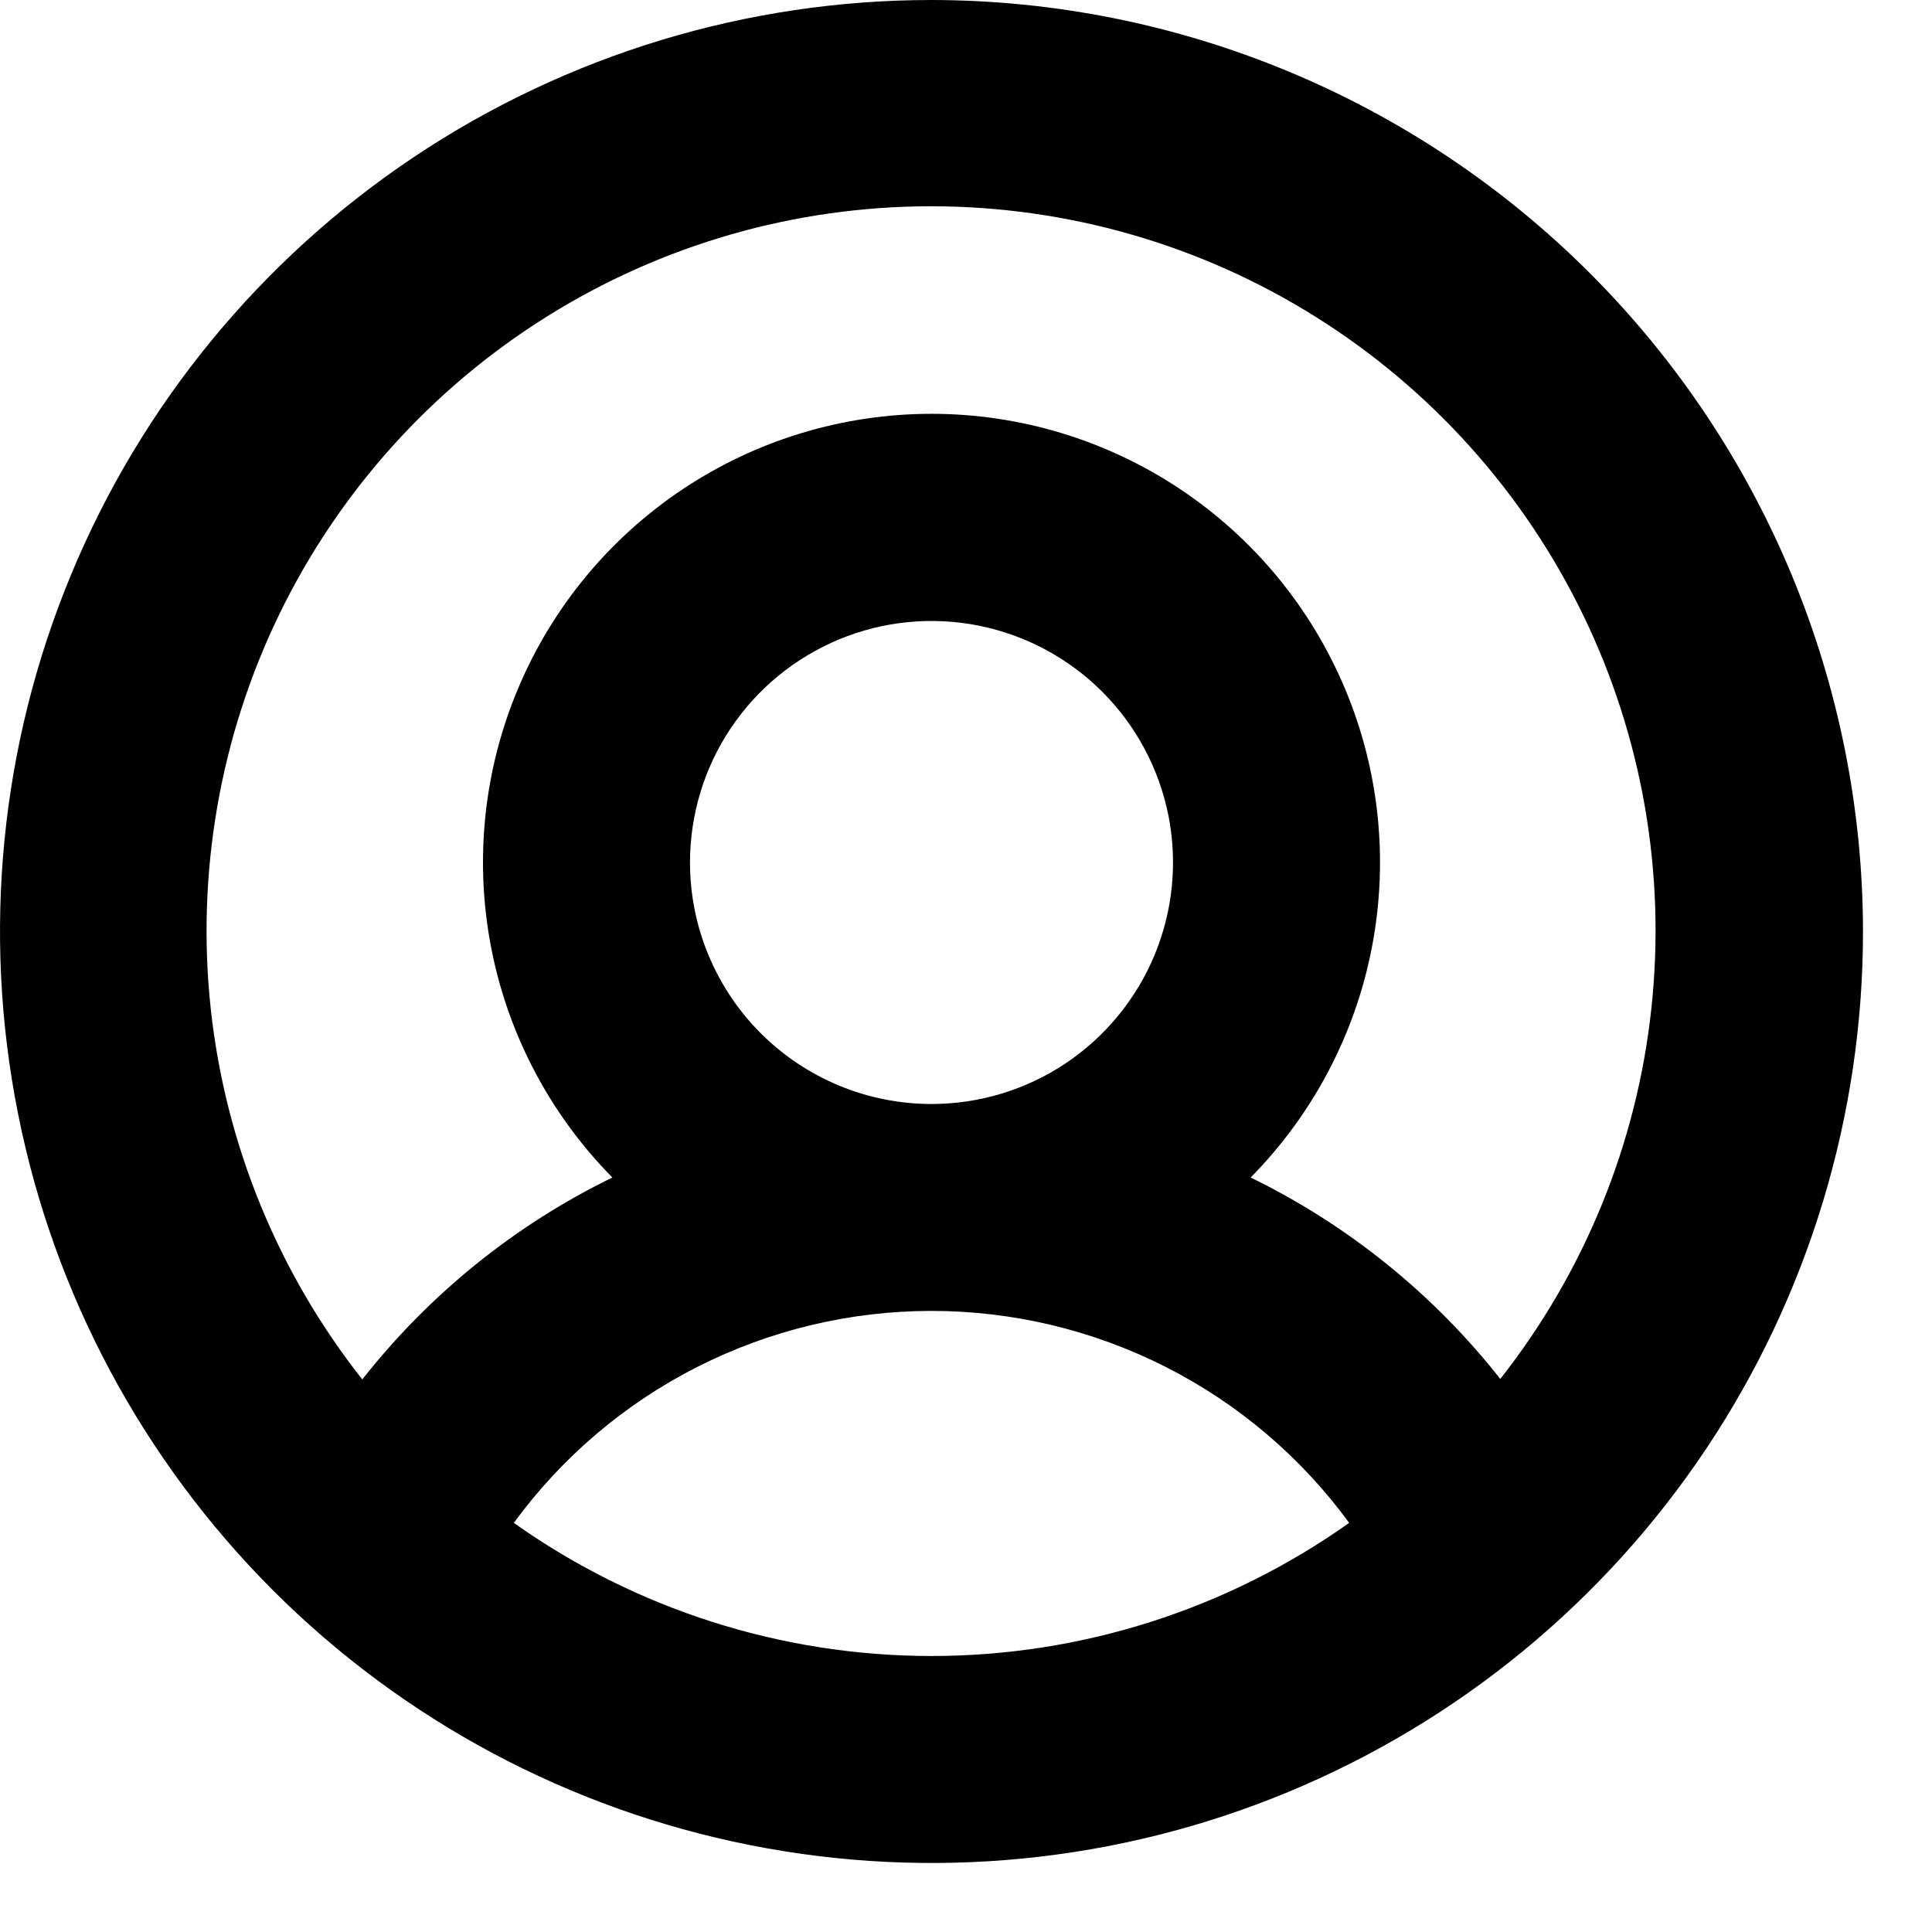
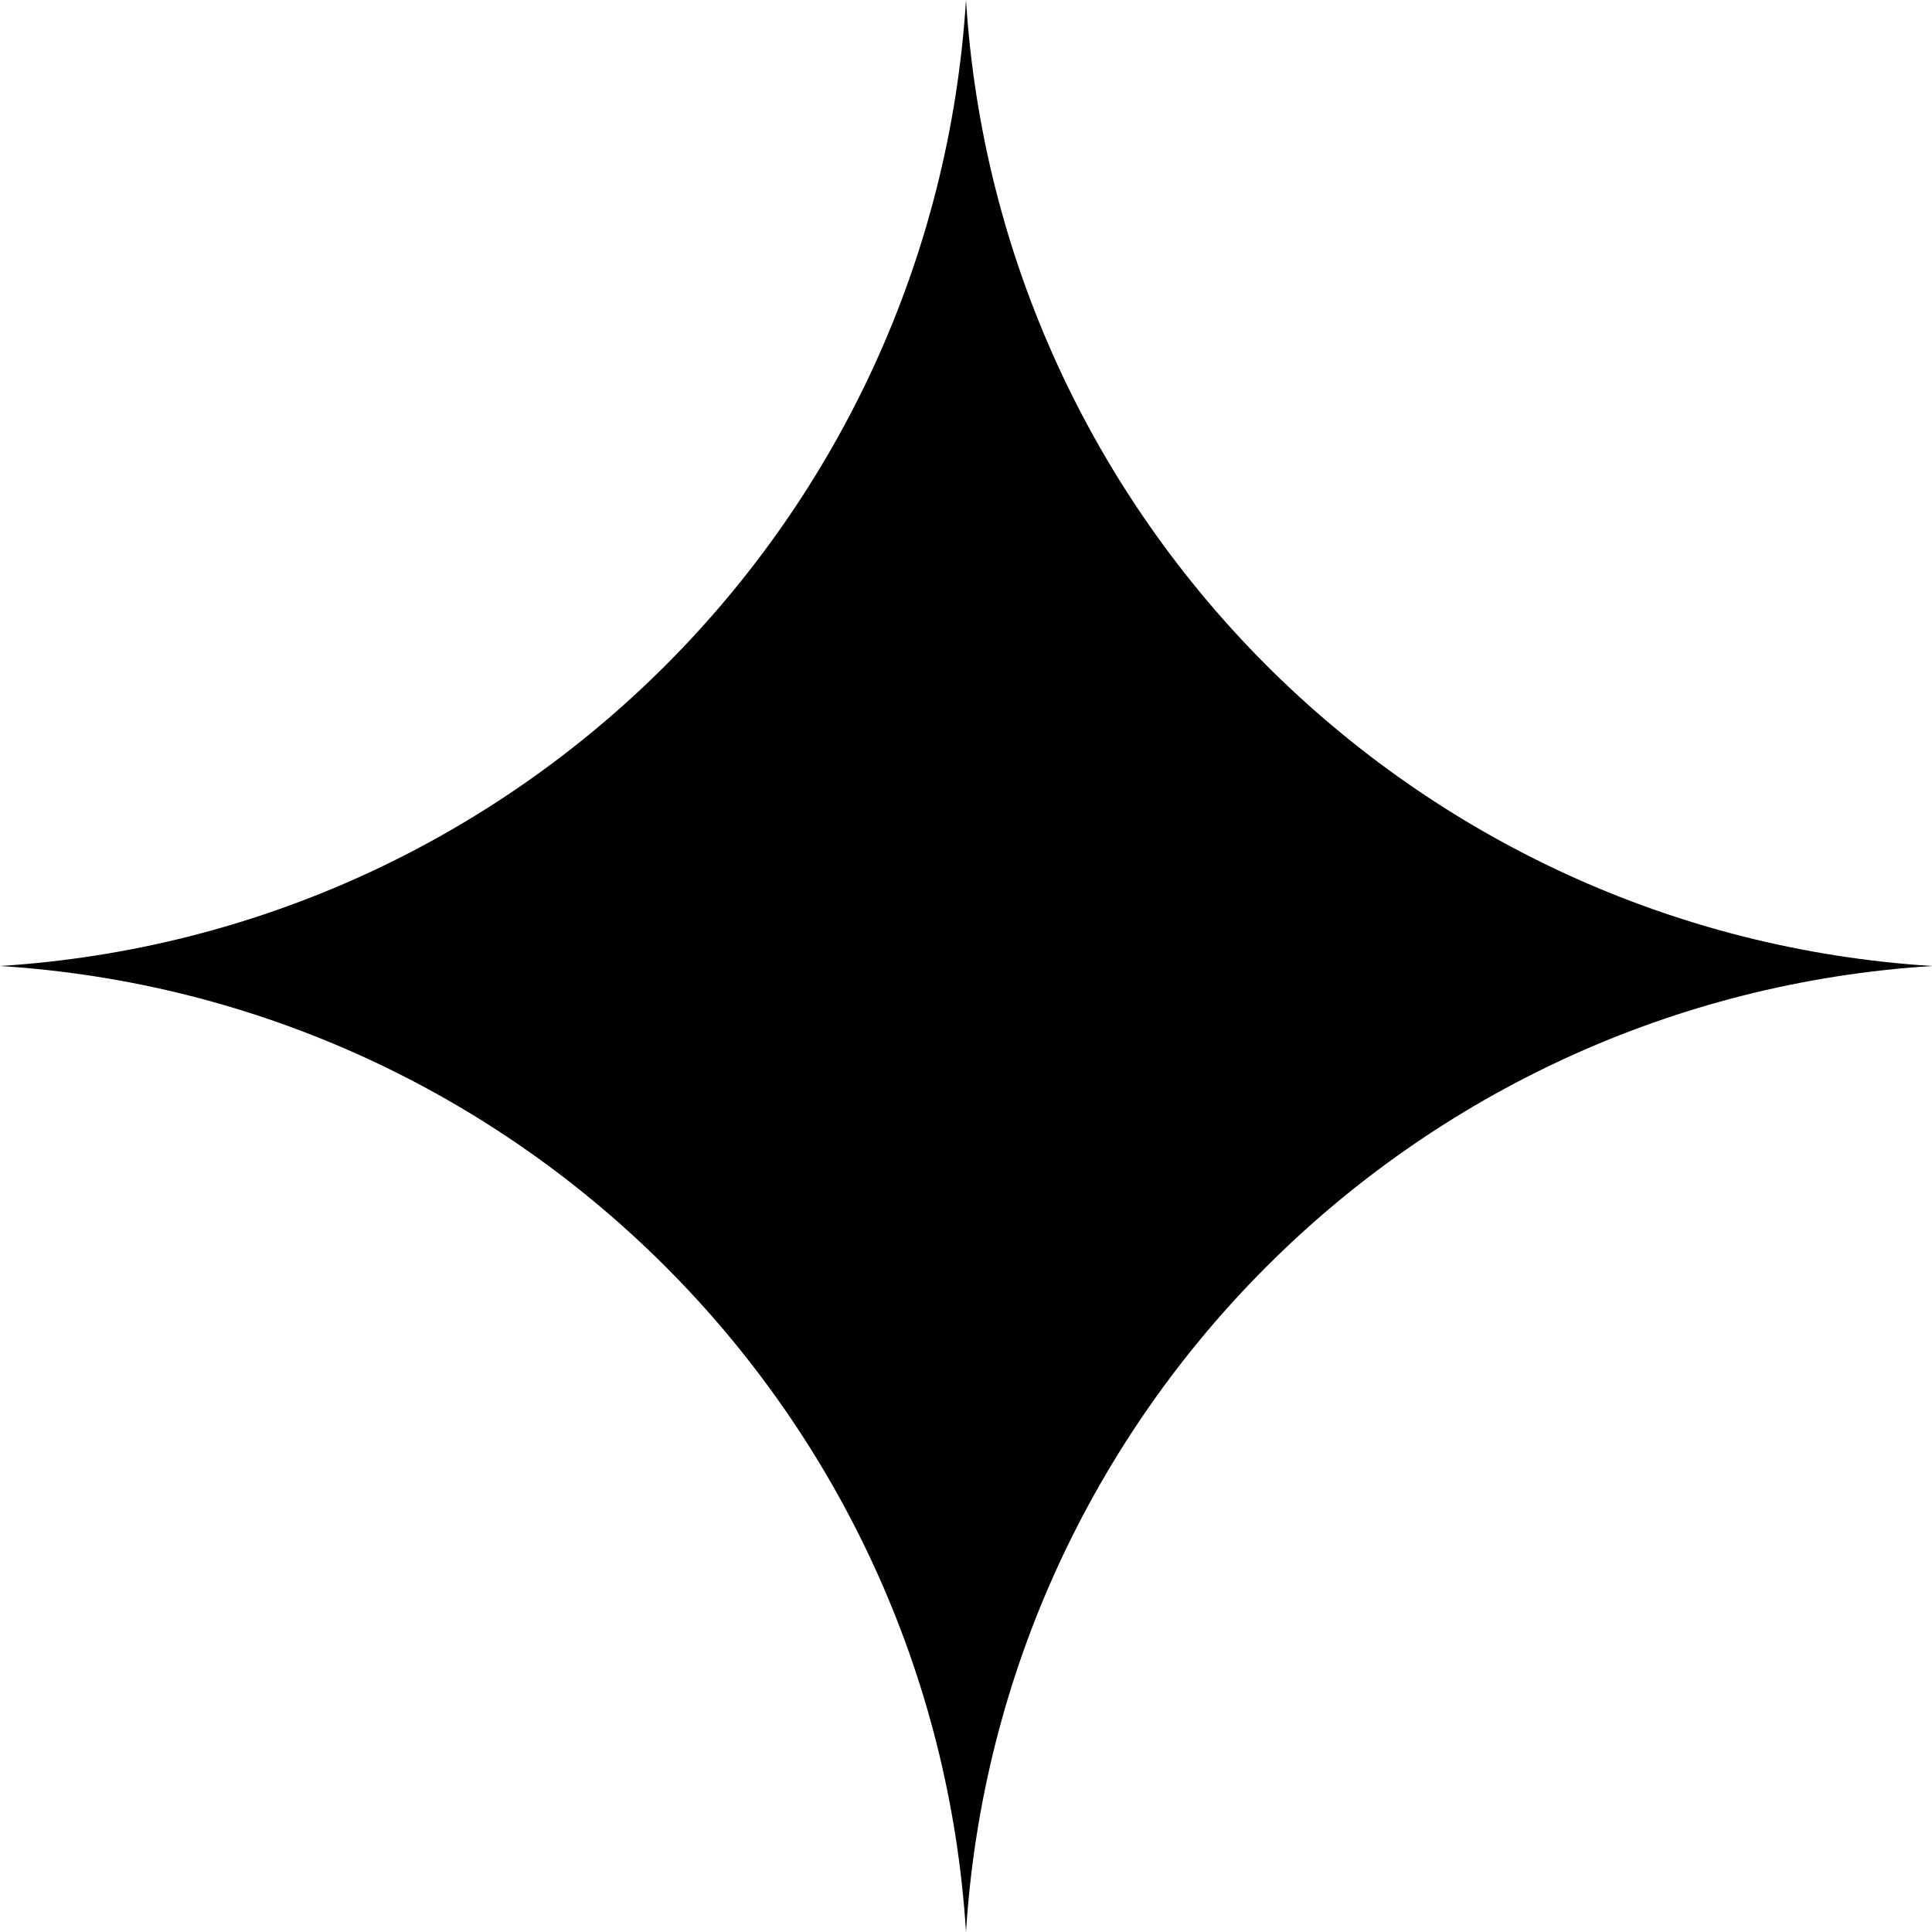
- <svg xmlns="http://www.w3.org/2000/svg" width="21" height="21" viewBox="0 0 21 21" fill="none">
-   <path d="M10.125 0C8.122 0 6.165 0.594 4.5 1.706C2.835 2.819 1.537 4.4 0.771 6.25C0.004 8.1 -0.196 10.136 0.195 12.1C0.585 14.064 1.55 15.868 2.966 17.285C4.382 18.701 6.186 19.665 8.15 20.055C10.114 20.446 12.15 20.246 14 19.479C15.85 18.713 17.431 17.415 18.544 15.75C19.656 14.085 20.25 12.127 20.25 10.125C20.247 7.441 19.179 4.867 17.281 2.969C15.383 1.071 12.809 0.003 10.125 0ZM5.585 16.553C6.107 15.839 6.79 15.258 7.579 14.858C8.368 14.458 9.24 14.249 10.125 14.249C11.01 14.249 11.882 14.458 12.671 14.858C13.46 15.258 14.143 15.839 14.665 16.553C13.338 17.494 11.752 18 10.125 18C8.498 18 6.912 17.494 5.585 16.553ZM7.5 9.375C7.5 8.856 7.654 8.348 7.942 7.917C8.231 7.485 8.641 7.149 9.12 6.95C9.6 6.751 10.128 6.699 10.637 6.8C11.146 6.902 11.614 7.152 11.981 7.519C12.348 7.886 12.598 8.354 12.7 8.863C12.801 9.372 12.749 9.9 12.55 10.38C12.351 10.859 12.015 11.269 11.583 11.558C11.152 11.846 10.644 12 10.125 12C9.429 12 8.761 11.723 8.269 11.231C7.777 10.739 7.5 10.071 7.5 9.375ZM16.312 14.994C15.583 14.067 14.654 13.316 13.594 12.799C14.269 12.115 14.728 11.246 14.911 10.302C15.094 9.358 14.994 8.381 14.623 7.494C14.252 6.606 13.627 5.849 12.827 5.316C12.027 4.783 11.087 4.498 10.125 4.498C9.163 4.498 8.223 4.783 7.423 5.316C6.623 5.849 5.998 6.606 5.627 7.494C5.256 8.381 5.156 9.358 5.339 10.302C5.522 11.246 5.981 12.115 6.656 12.799C5.596 13.316 4.667 14.067 3.938 14.994C3.022 13.833 2.451 12.438 2.291 10.968C2.132 9.498 2.389 8.012 3.034 6.681C3.679 5.351 4.686 4.229 5.939 3.444C7.193 2.658 8.642 2.242 10.12 2.242C11.599 2.242 13.048 2.658 14.301 3.444C15.554 4.229 16.561 5.351 17.206 6.681C17.852 8.012 18.109 9.498 17.949 10.968C17.79 12.438 17.219 13.833 16.303 14.994H16.312Z" fill="black" />
+ <svg xmlns="http://www.w3.org/2000/svg" width="104" height="104" viewBox="0 0 104 104" fill="none">
+   <path d="M52 0C53.765 27.955 76.045 50.235 104 52C76.045 53.765 53.765 76.045 52 104C50.235 76.045 27.955 53.765 0 52C27.955 50.235 50.235 27.955 52 0Z" fill="black" />
</svg>
